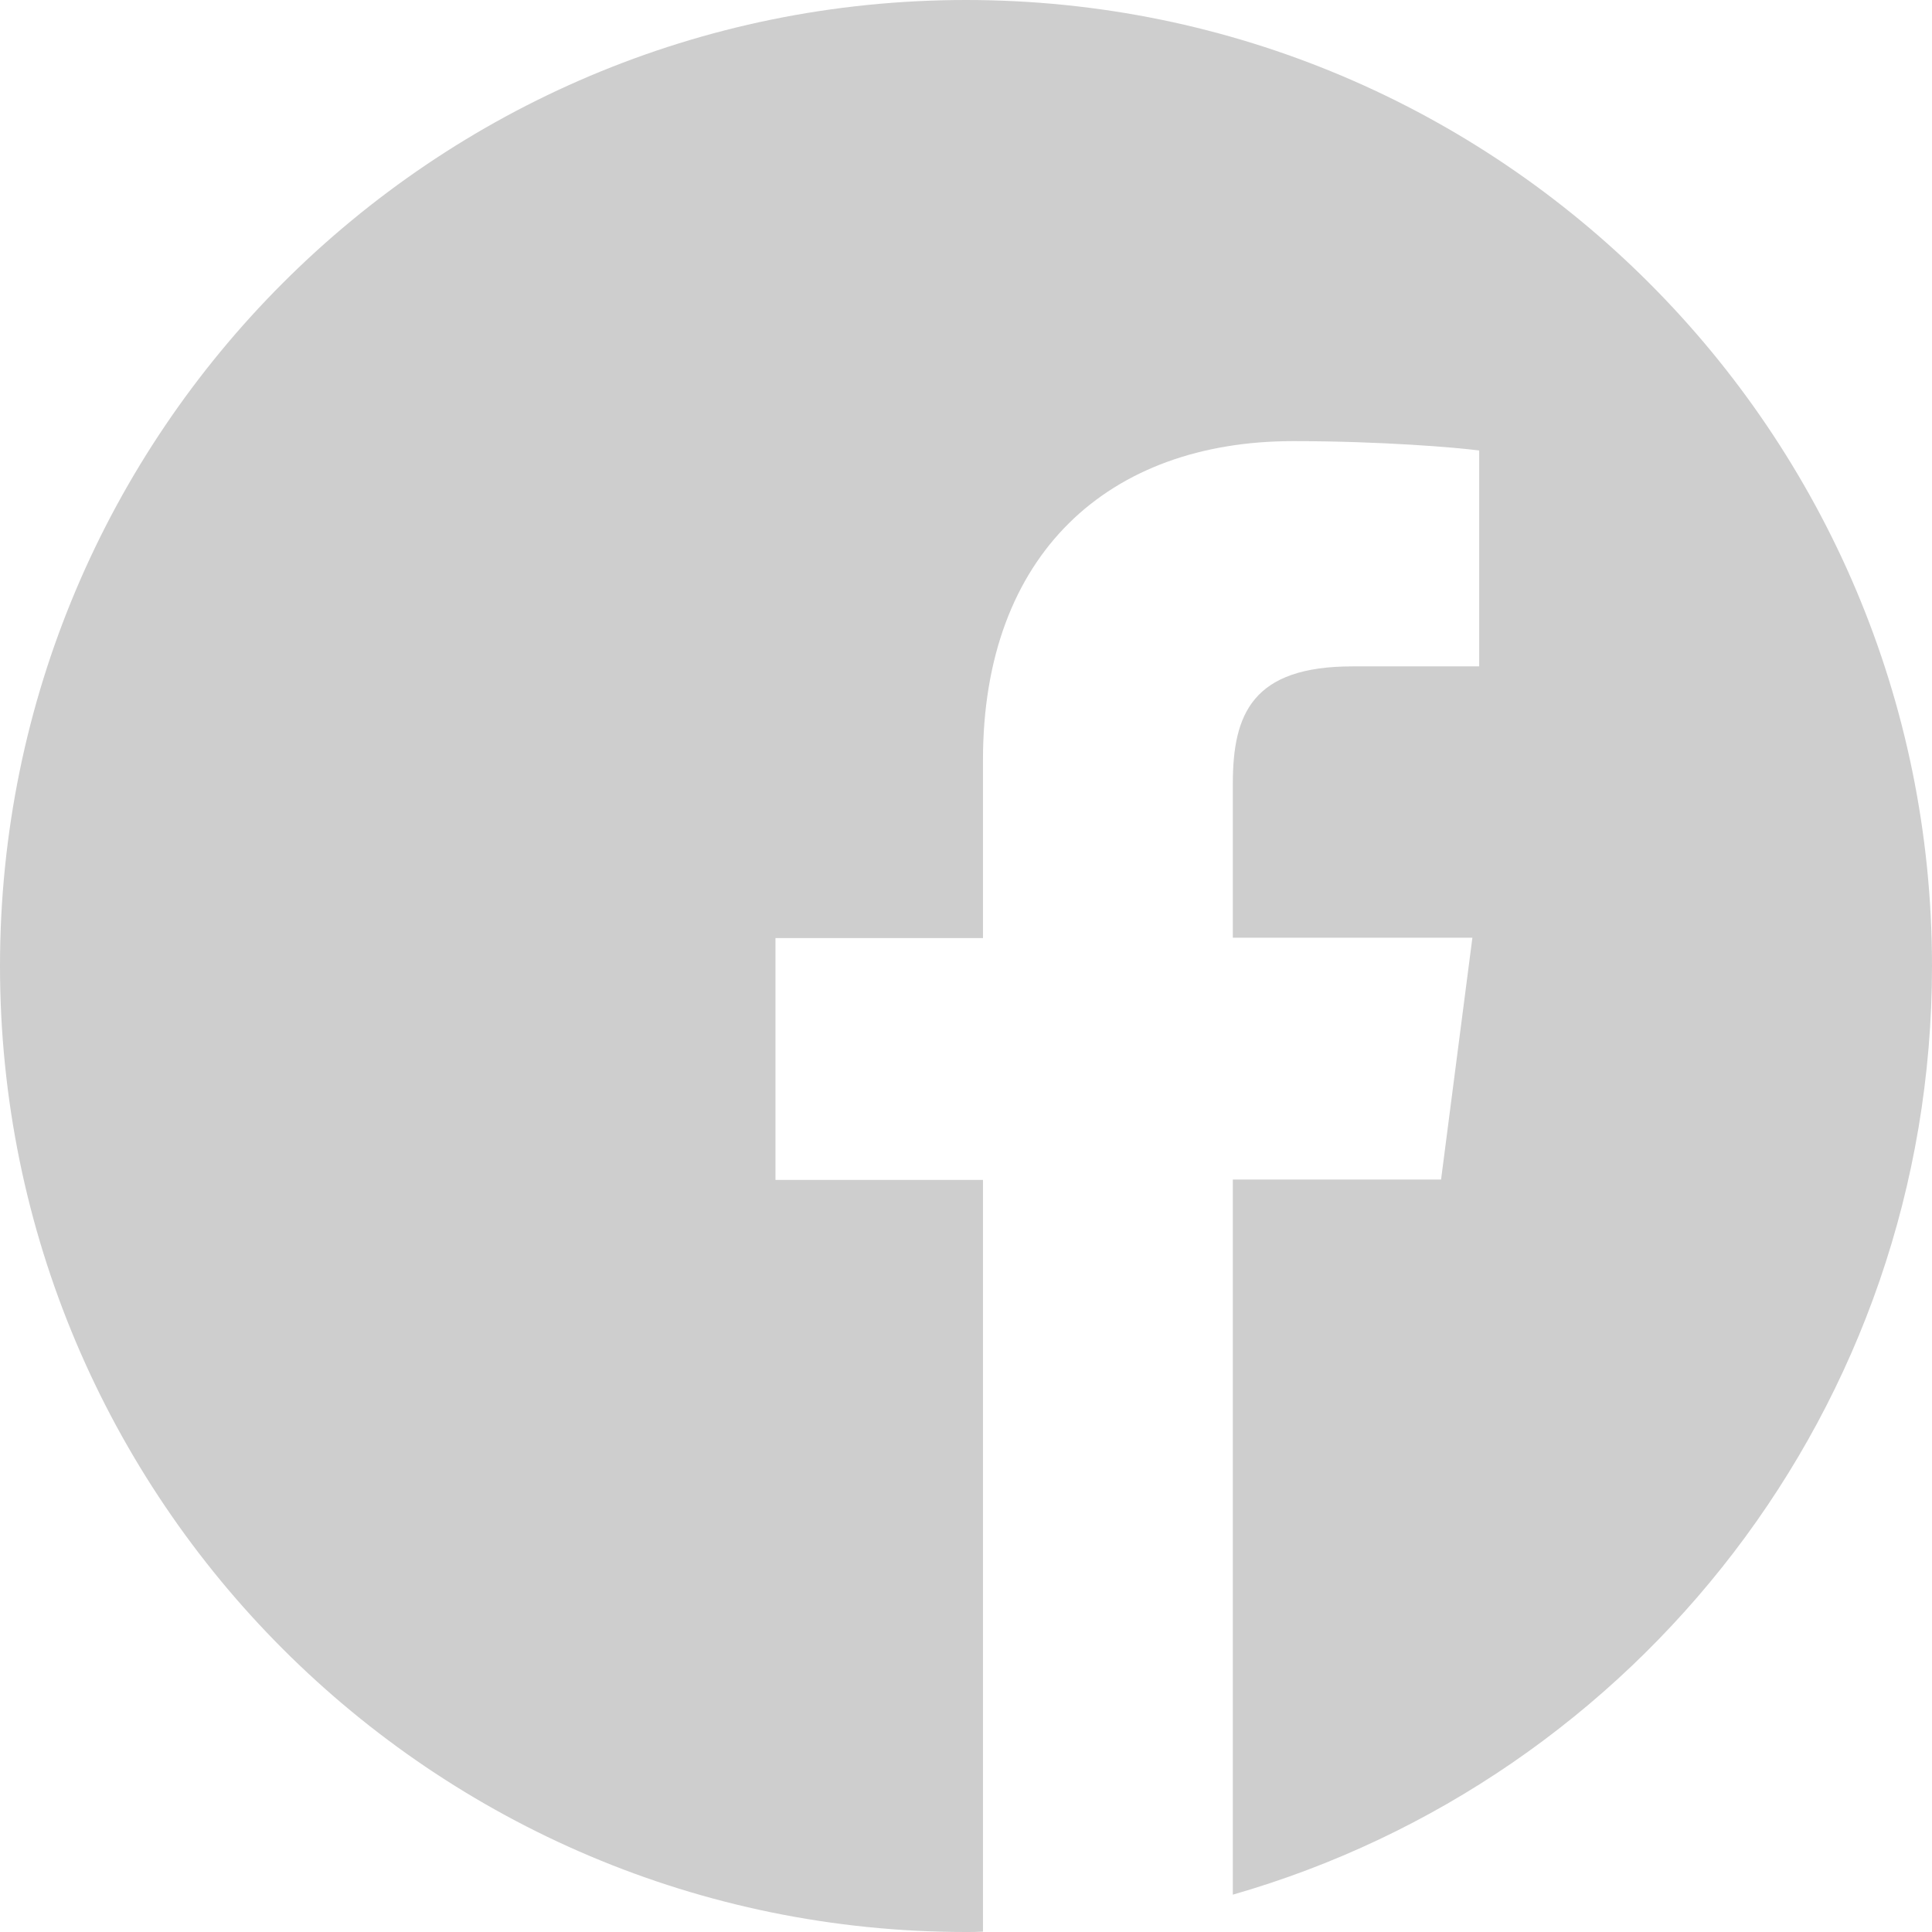
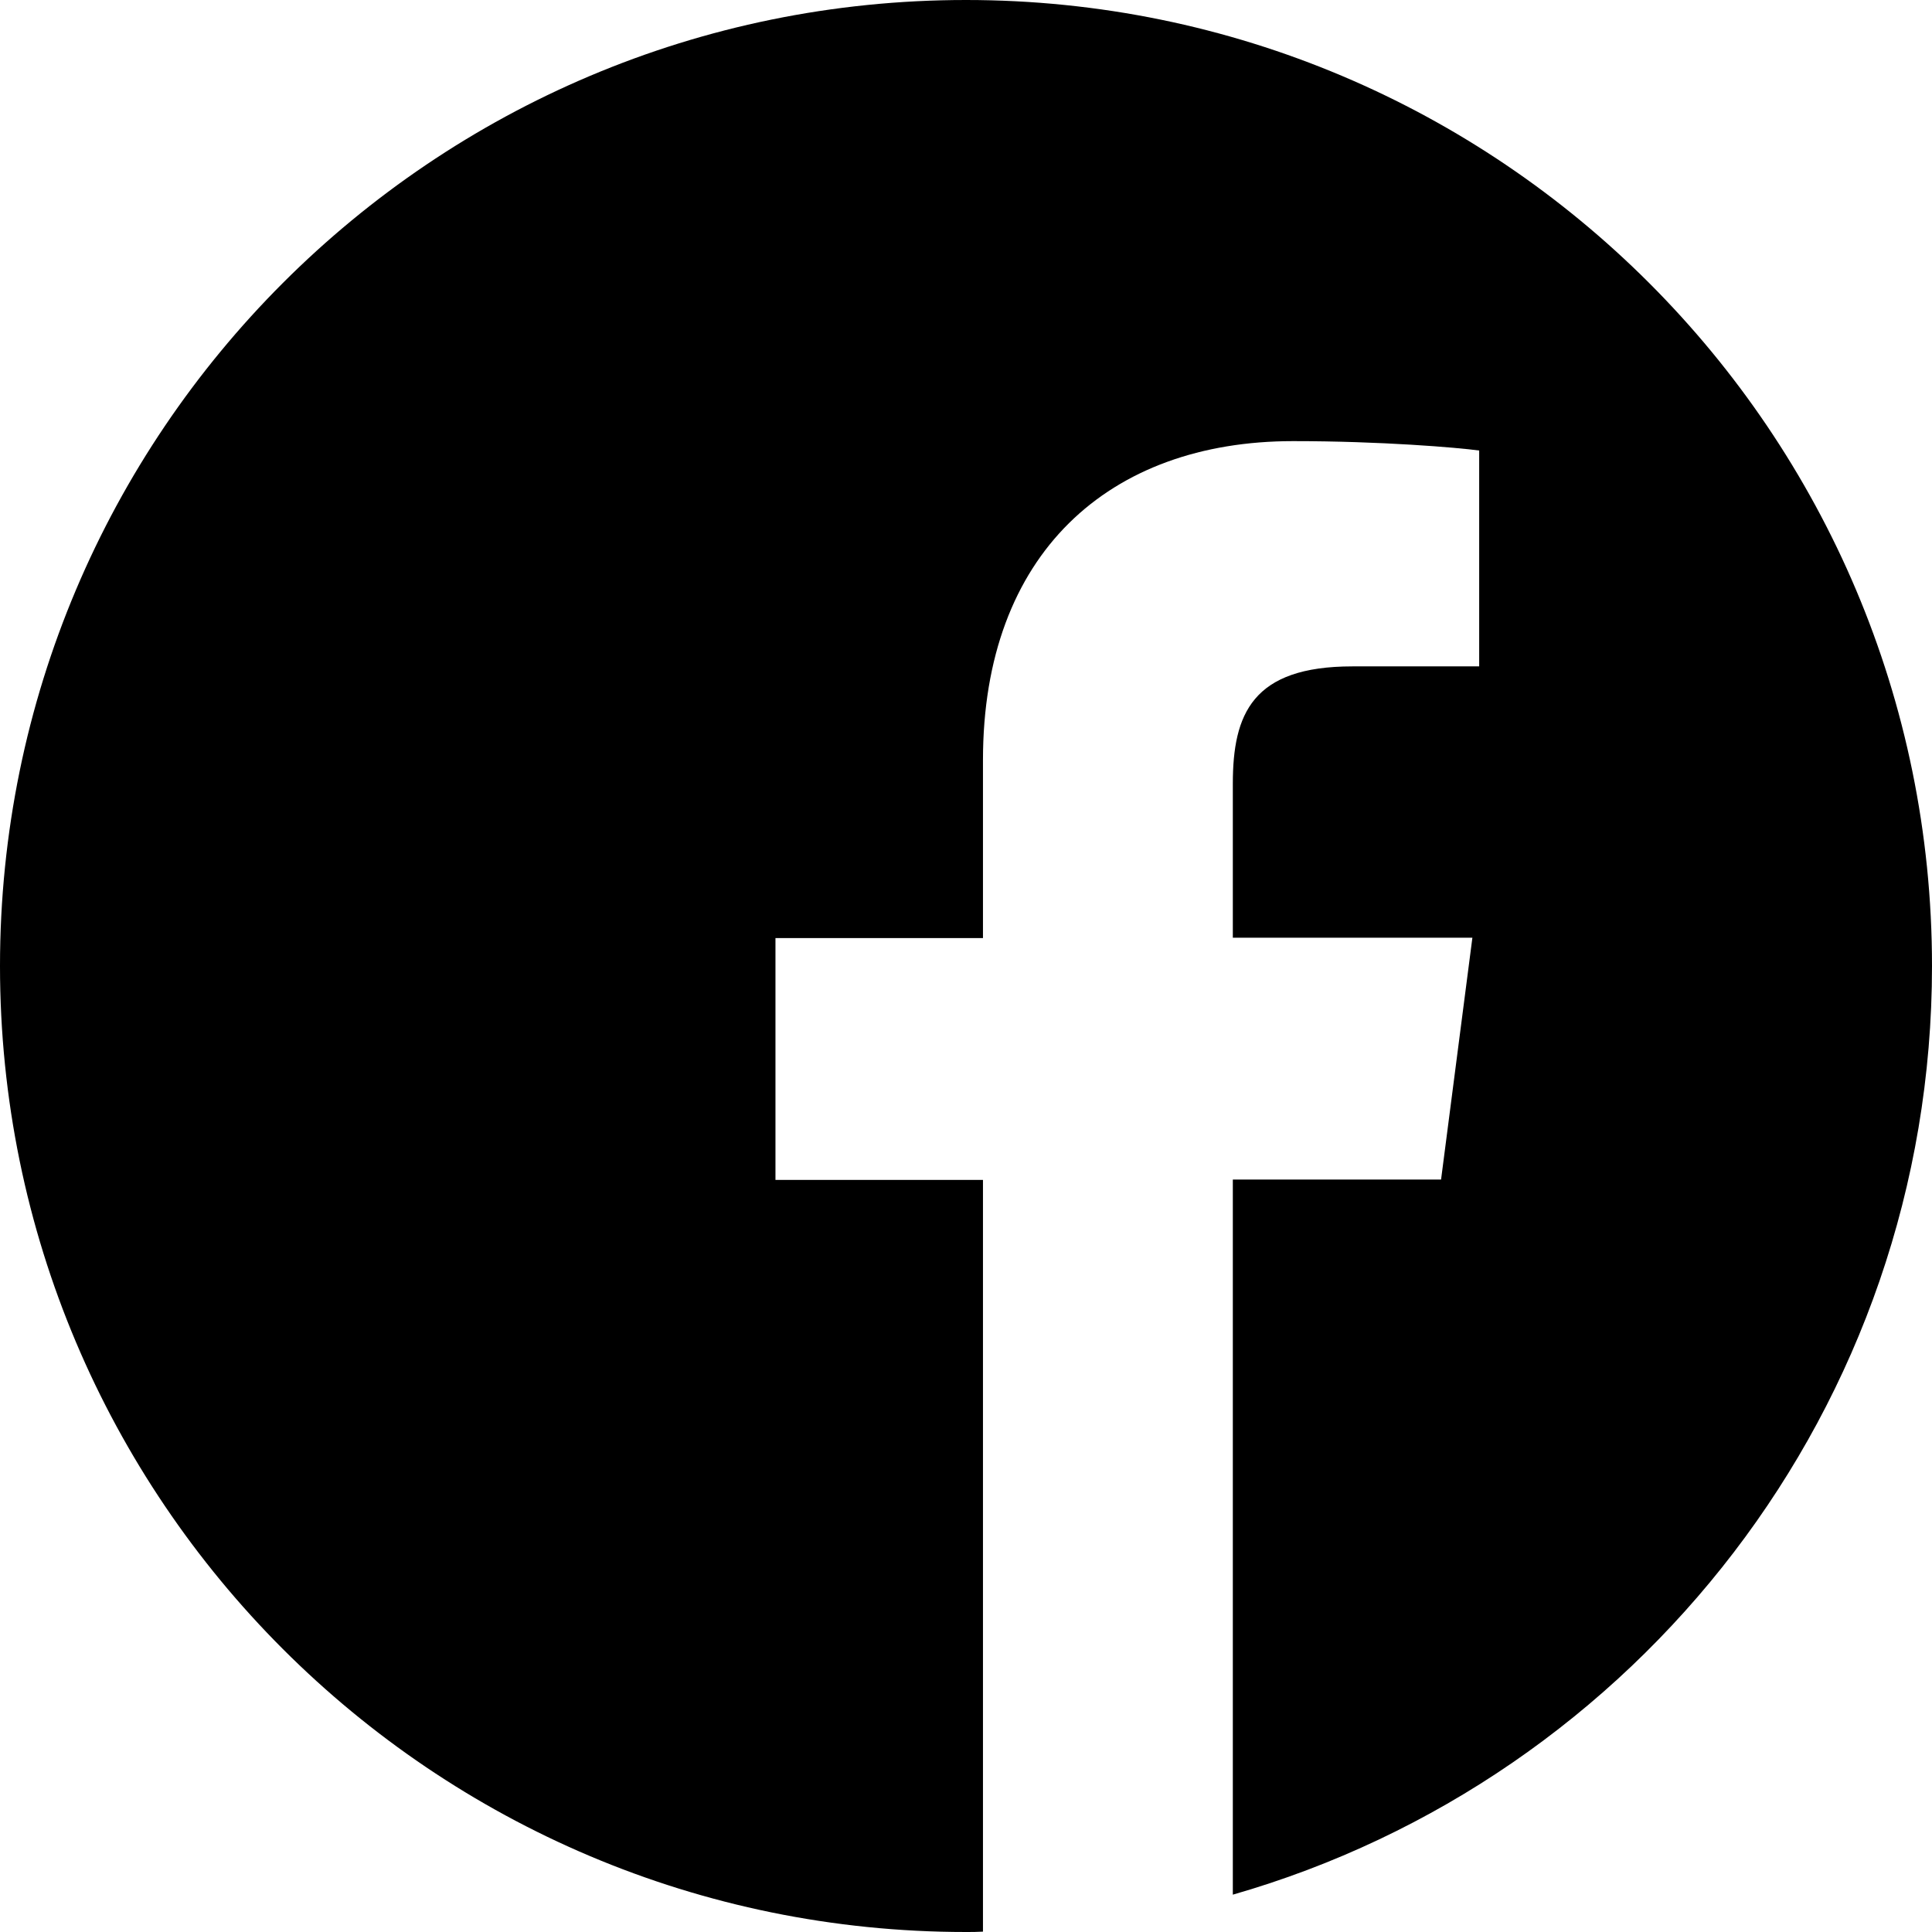
<svg xmlns="http://www.w3.org/2000/svg" width="37" height="37" fill="none">
-   <path d="M37 18.5C37 8.282 28.718 0 18.5 0S0 8.282 0 18.5 8.282 37 18.5 37c.108 0 .217 0 .325-.007V22.597h-3.974v-4.632h3.974v-3.41c0-3.954 2.414-6.107 5.94-6.107 1.691 0 3.144.123 3.563.18v4.134H25.9c-1.915 0-2.29.91-2.29 2.248v2.948h4.588l-.6 4.632H23.61v13.695C31.342 34.066 37 26.948 37 18.5z" fill="#CECECE" />
+   <path d="M37 18.5C37 8.282 28.718 0 18.5 0S0 8.282 0 18.5 8.282 37 18.5 37c.108 0 .217 0 .325-.007V22.597h-3.974v-4.632h3.974v-3.41c0-3.954 2.414-6.107 5.94-6.107 1.691 0 3.144.123 3.563.18v4.134H25.9c-1.915 0-2.29.91-2.29 2.248v2.948h4.588l-.6 4.632H23.61v13.695C31.342 34.066 37 26.948 37 18.5z" fill="currentColor" />
</svg>
